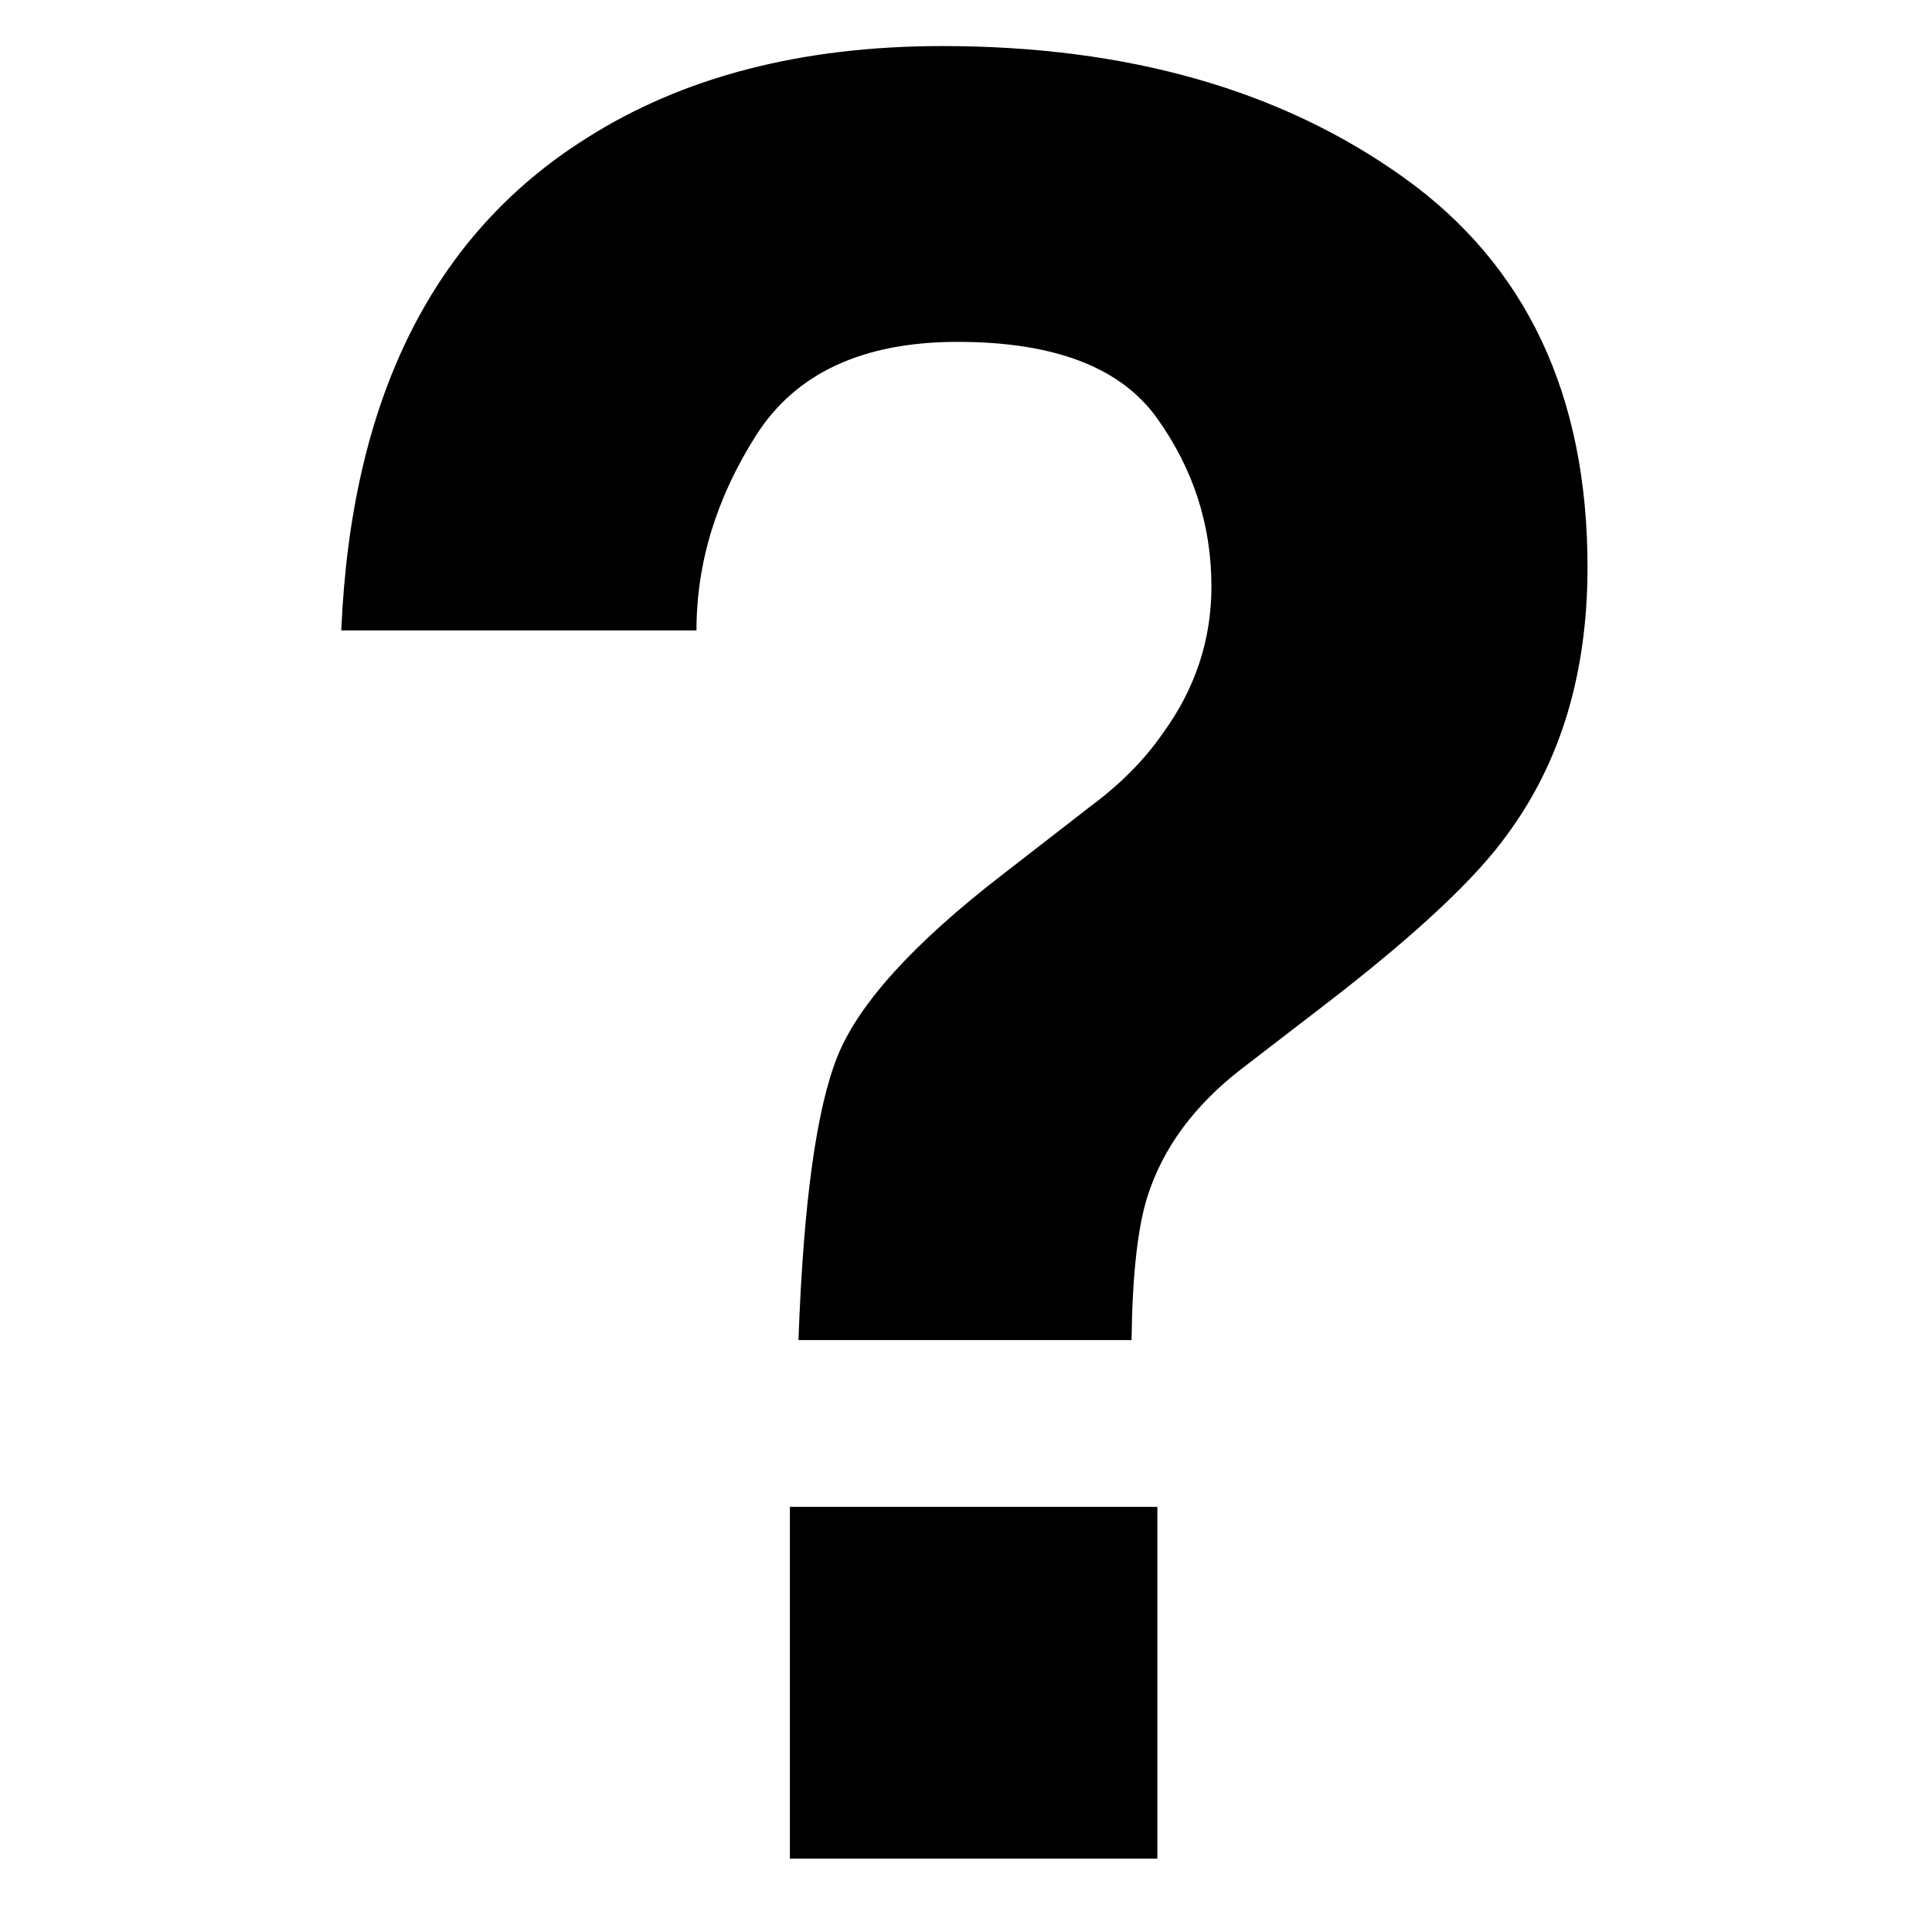
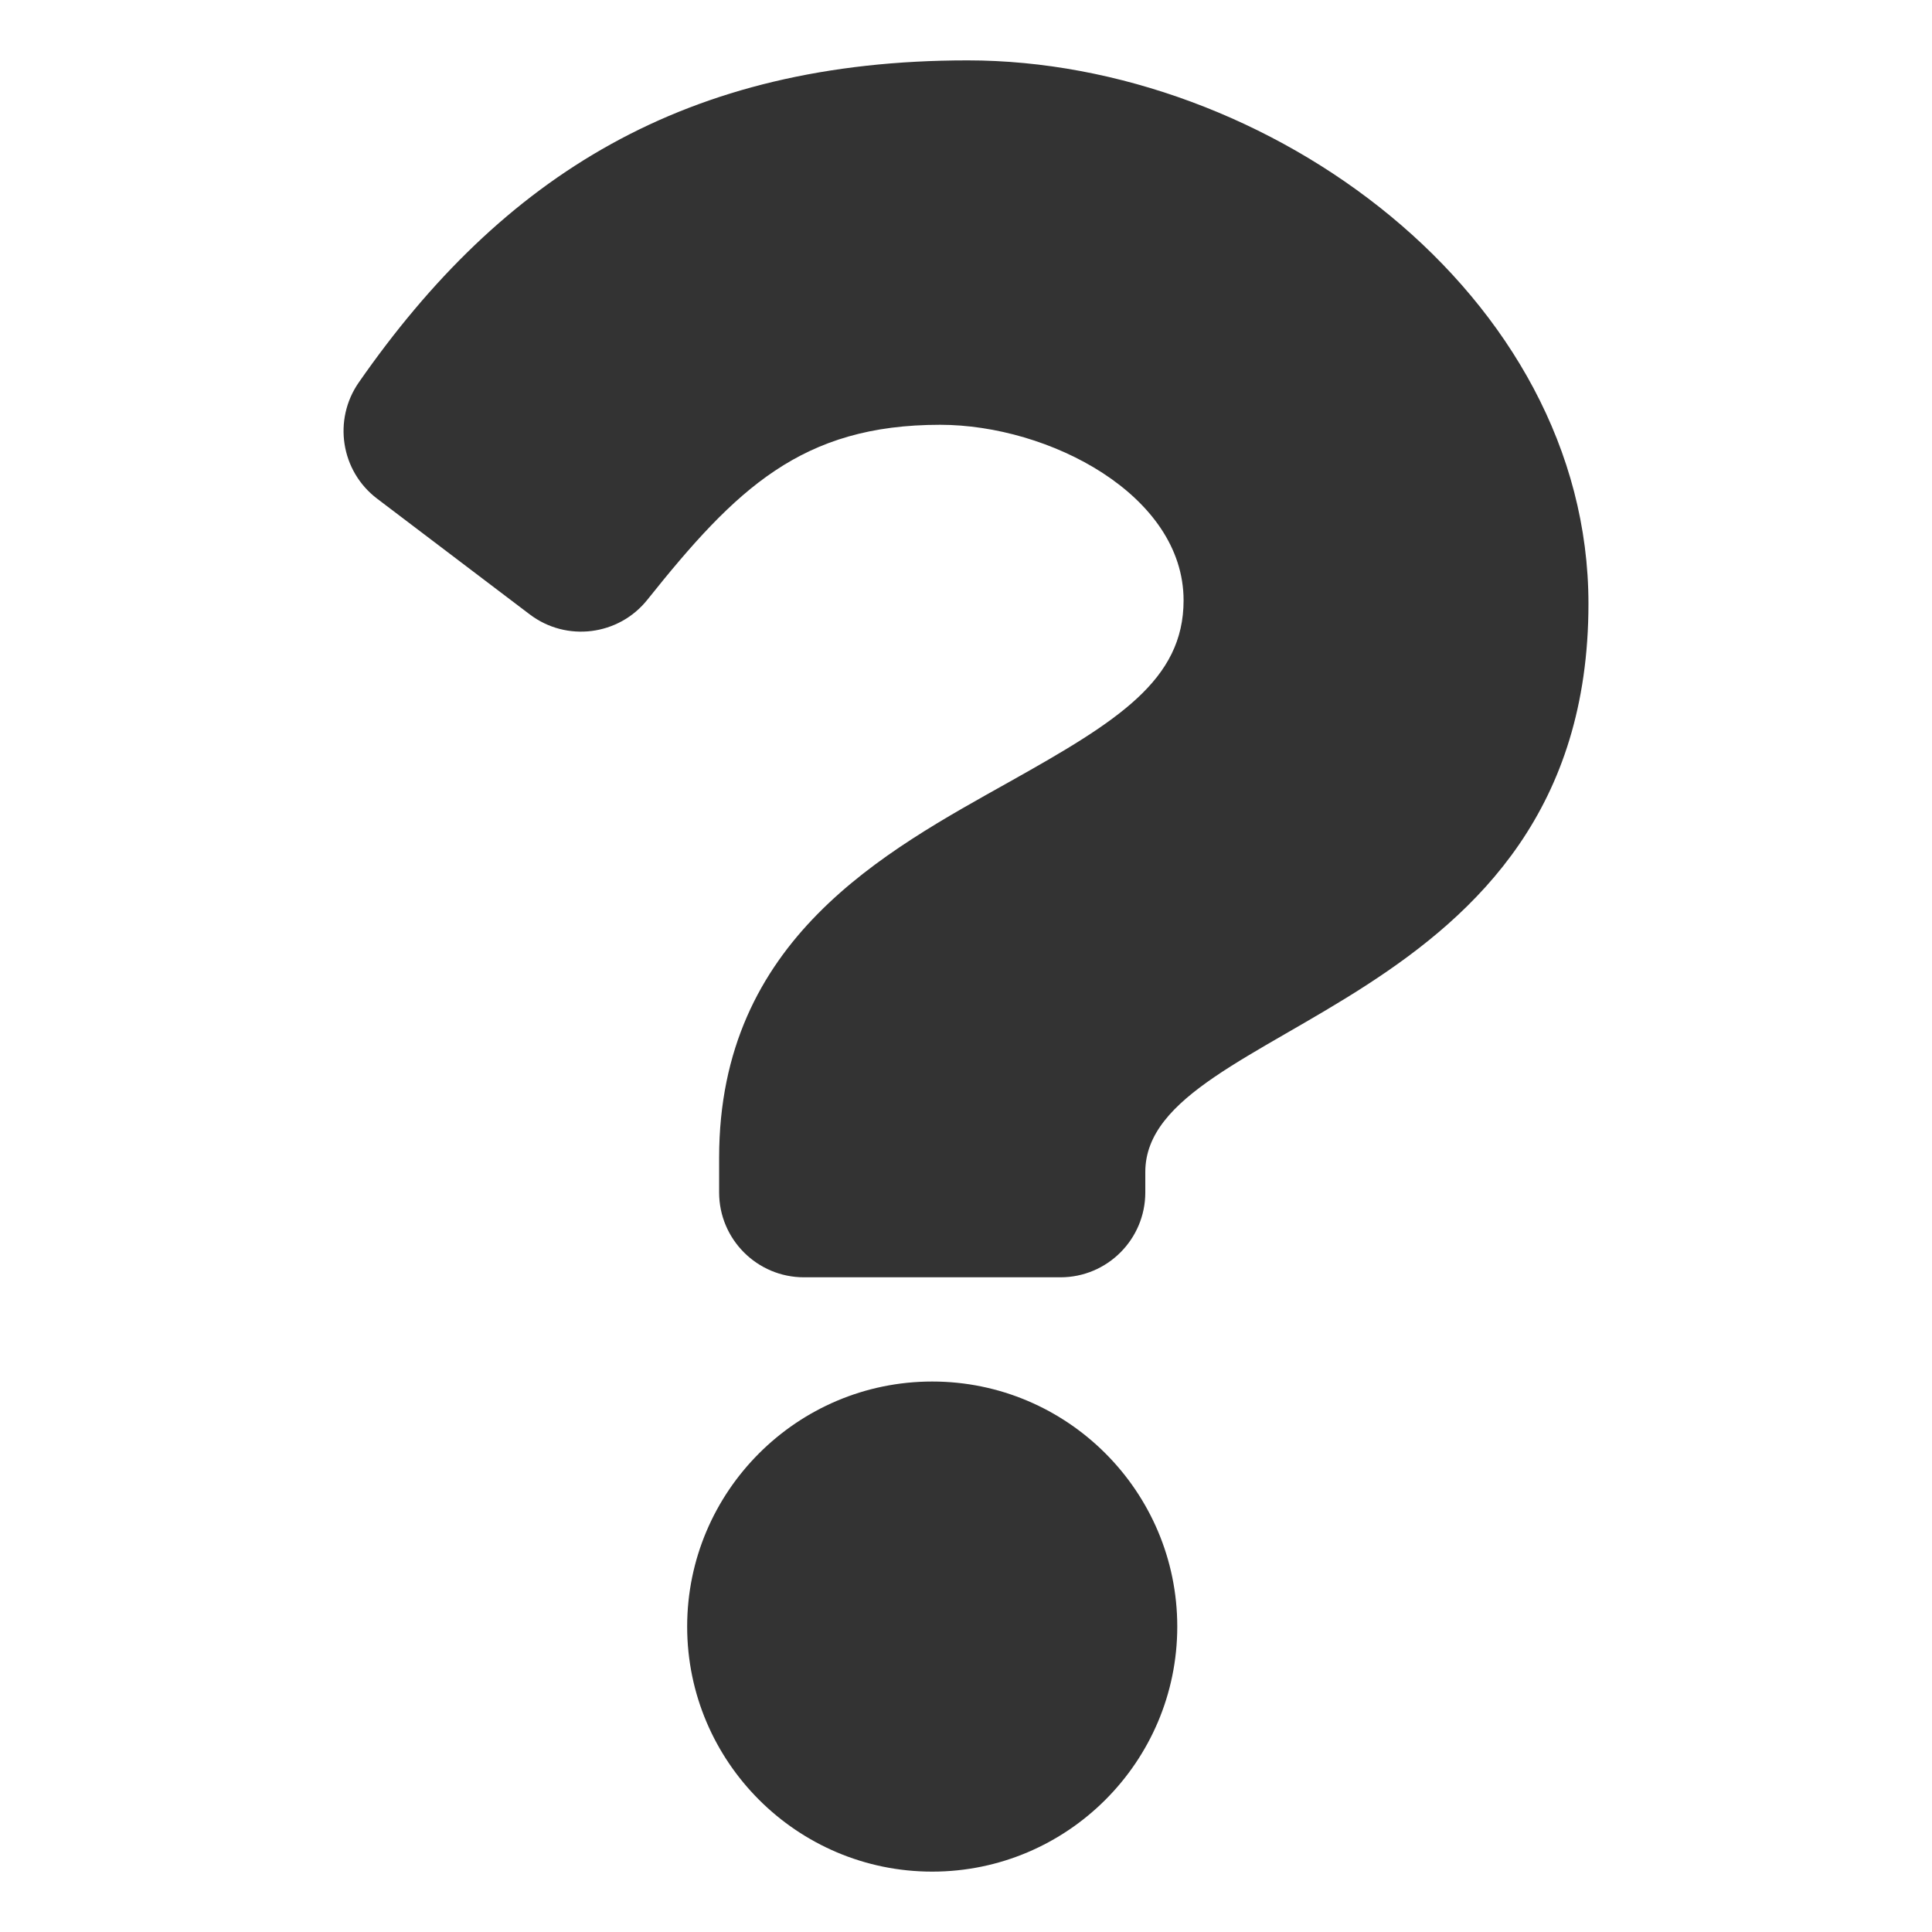
- <svg xmlns="http://www.w3.org/2000/svg" width="1024" height="1024" viewBox="0 0 1024 1024">
-   <defs>
-     <style>
-       .cls-1 {
-         fill-rule: evenodd;
-       }
-     </style>
-   </defs>
-   <path id="Rounded_Rectangle_6" data-name="Rounded Rectangle 6" class="cls-1" d="M418.652,985.119h194.77V798.656H418.652V985.119ZM180.886,334.113H369.145q0-53.547,31.508-103.232T507.57,181.2q76.667,0,105.595,40.326t28.918,89.361q0,42.582-25.973,78.068-14.295,20.655-37.67,38.066L531.017,463.8q-70.137,54.192-87.023,95.81T423.21,710.265H599.743q0.642-51.612,8.446-76.133,12.341-38.713,50.028-67.75L704.332,530.9q70.173-54.2,94.851-89.039,42.234-57.417,42.233-141.3,0-136.773-97.387-206.46t-244.6-69.684q-112.047,0-188.909,49.038Q188.7,150.243,180.886,334.113h0Z" />
+ <svg xmlns="http://www.w3.org/2000/svg" width="100%" height="100%" viewBox="0 0 512 512" version="1.1" xml:space="preserve" style="fill-rule:evenodd;clip-rule:evenodd;stroke-linejoin:round;stroke-miterlimit:2;">
+   <g transform="matrix(0.9375,0,0,0.9375,67.0468,16)">
+     <g id="question">
+       <path d="M202.021,0c-79.819,0 -131.518,32.703 -172.107,91.026c-7.363,10.58 -5.093,25.086 5.178,32.874l43.138,32.709c10.373,7.865 25.132,6.026 33.253,-4.148c25.049,-31.381 43.63,-49.449 82.757,-49.449c30.764,0 68.816,19.799 68.816,49.631c0,22.552 -18.617,34.134 -48.993,51.164c-35.423,19.86 -82.299,44.576 -82.299,106.405l0,9.788c0,13.255 10.745,24 24,24l72.471,0c13.255,0 24,-10.745 24,-24l0,-5.773c0,-42.86 125.268,-44.645 125.268,-160.627c0.001,-87.344 -90.601,-153.6 -175.482,-153.6Zm-10.021,373.459c-38.196,0 -69.271,31.075 -69.271,69.271c0,38.195 31.075,69.27 69.271,69.27c38.196,0 69.271,-31.075 69.271,-69.271c0,-38.196 -31.075,-69.27 -69.271,-69.27Z" style="fill:#333;fill-rule:nonzero;" />
+     </g>
+   </g>
</svg>
